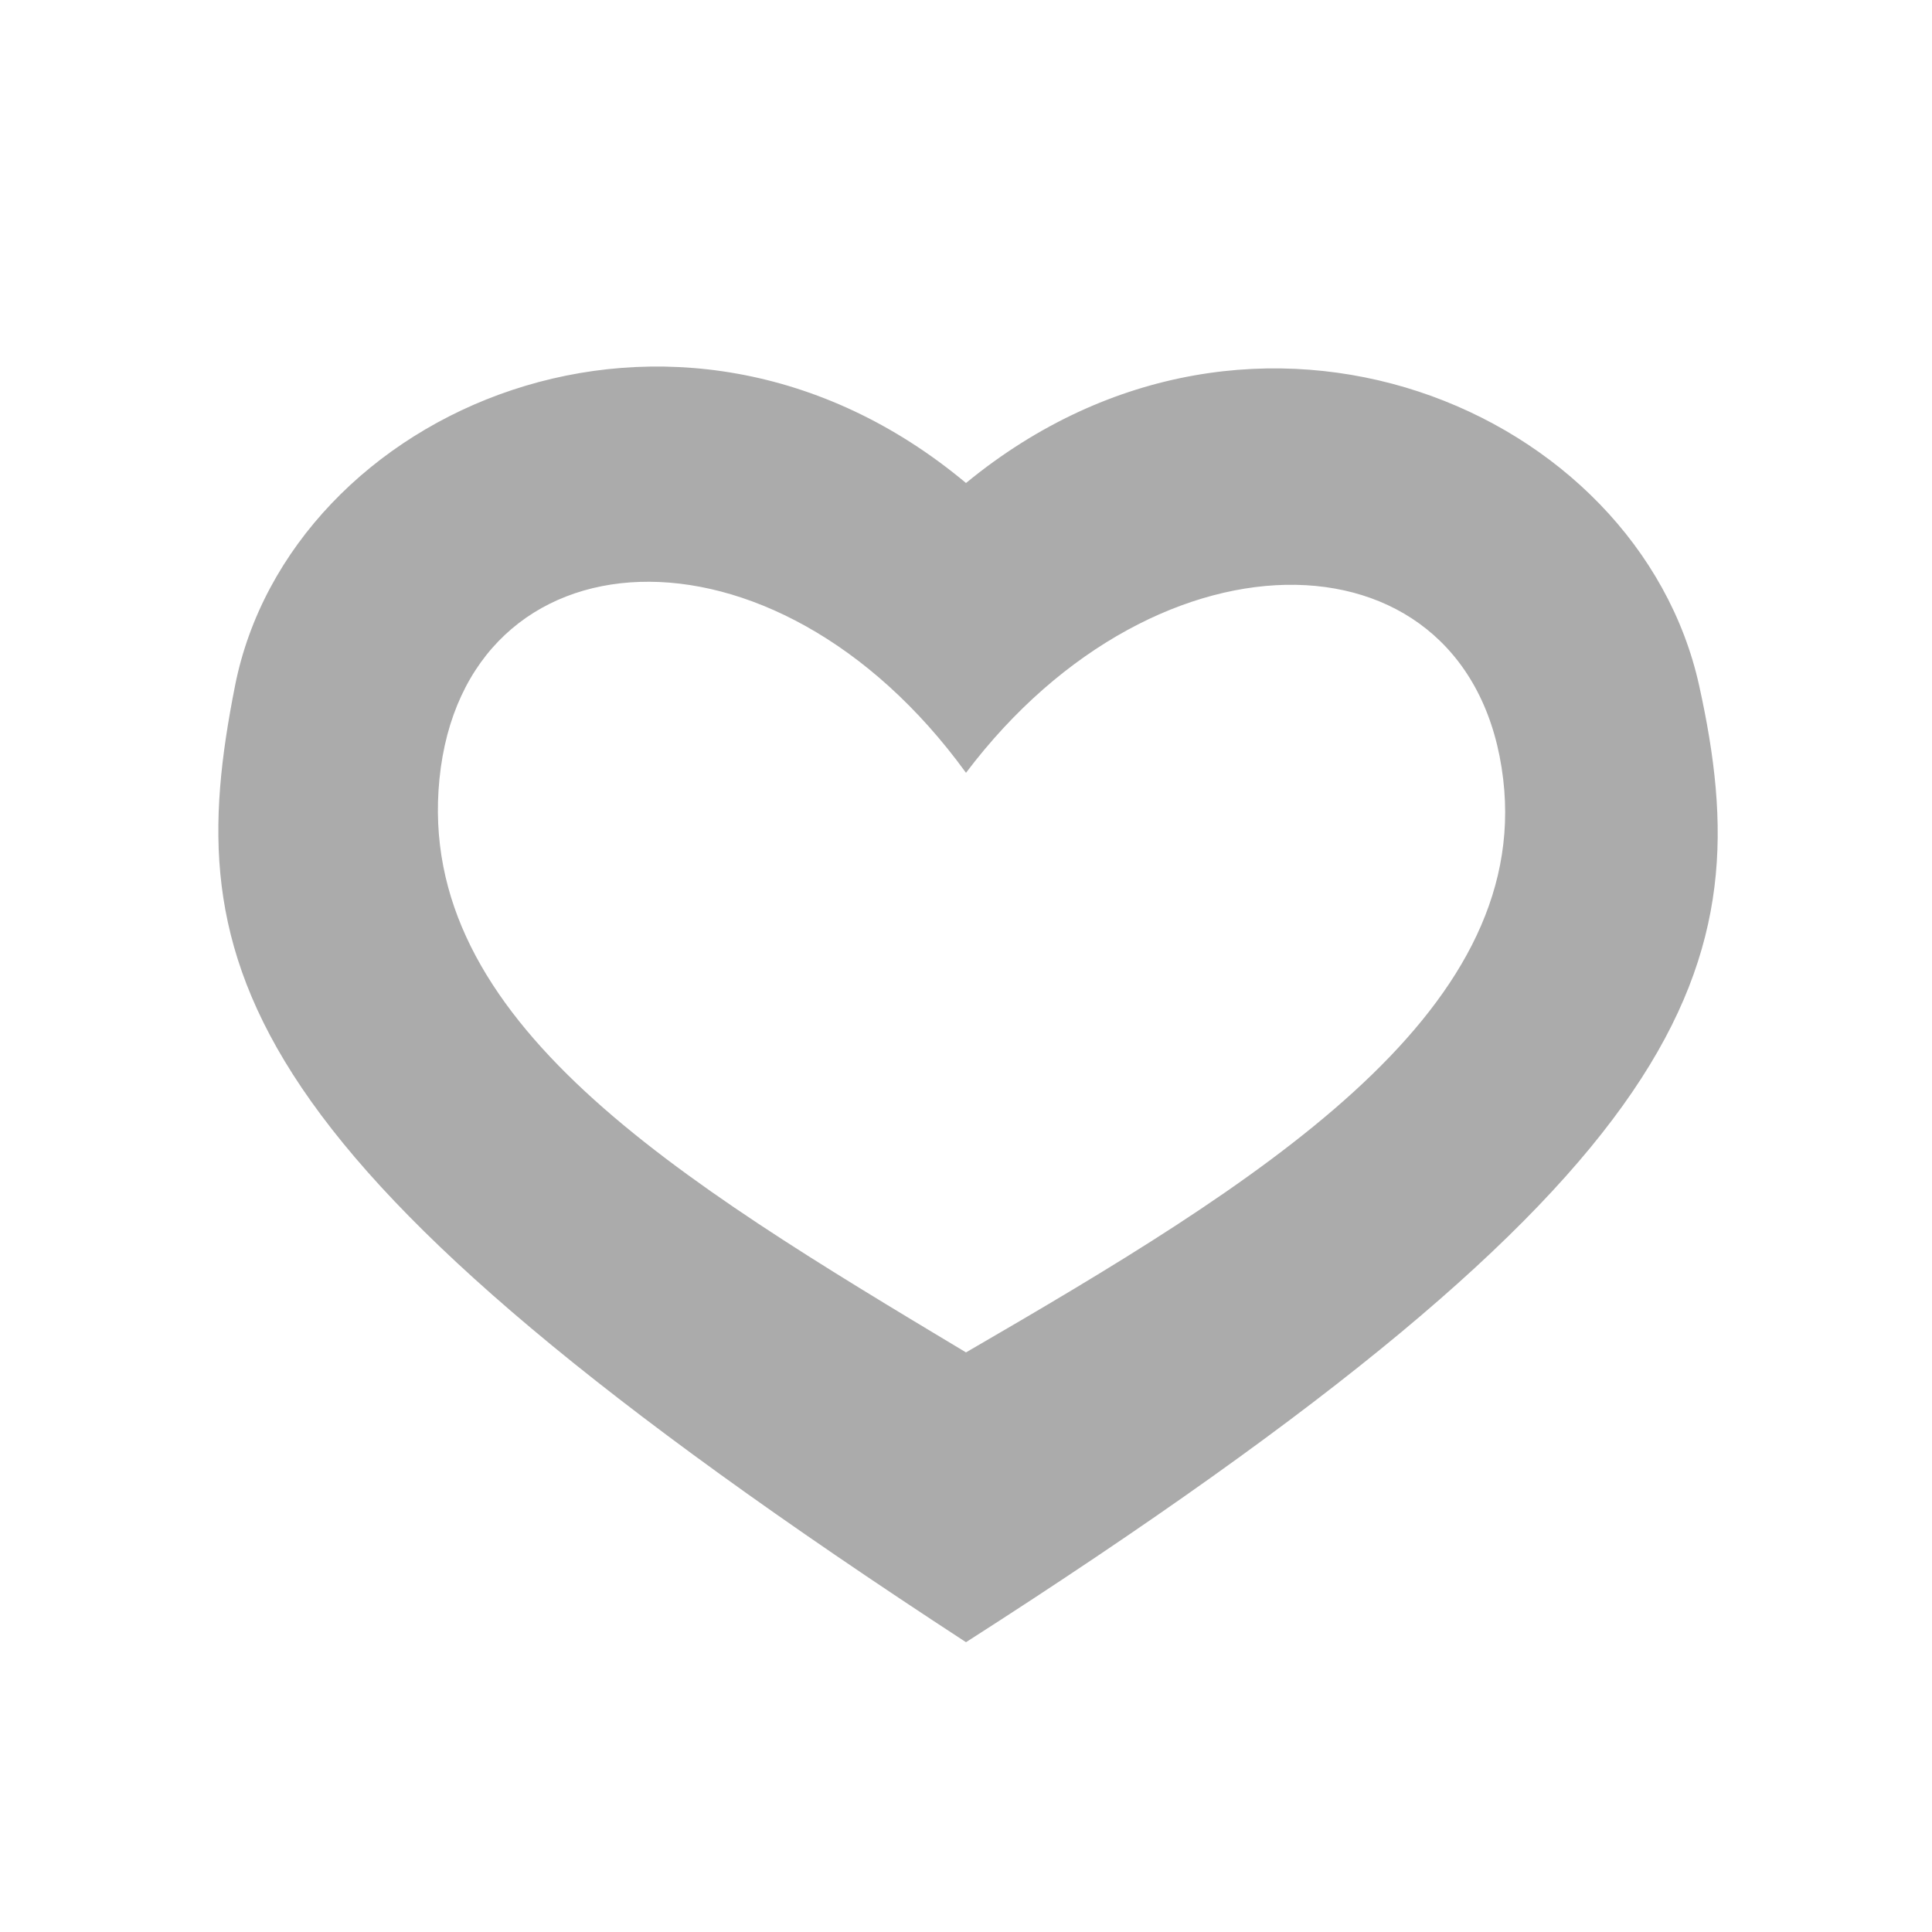
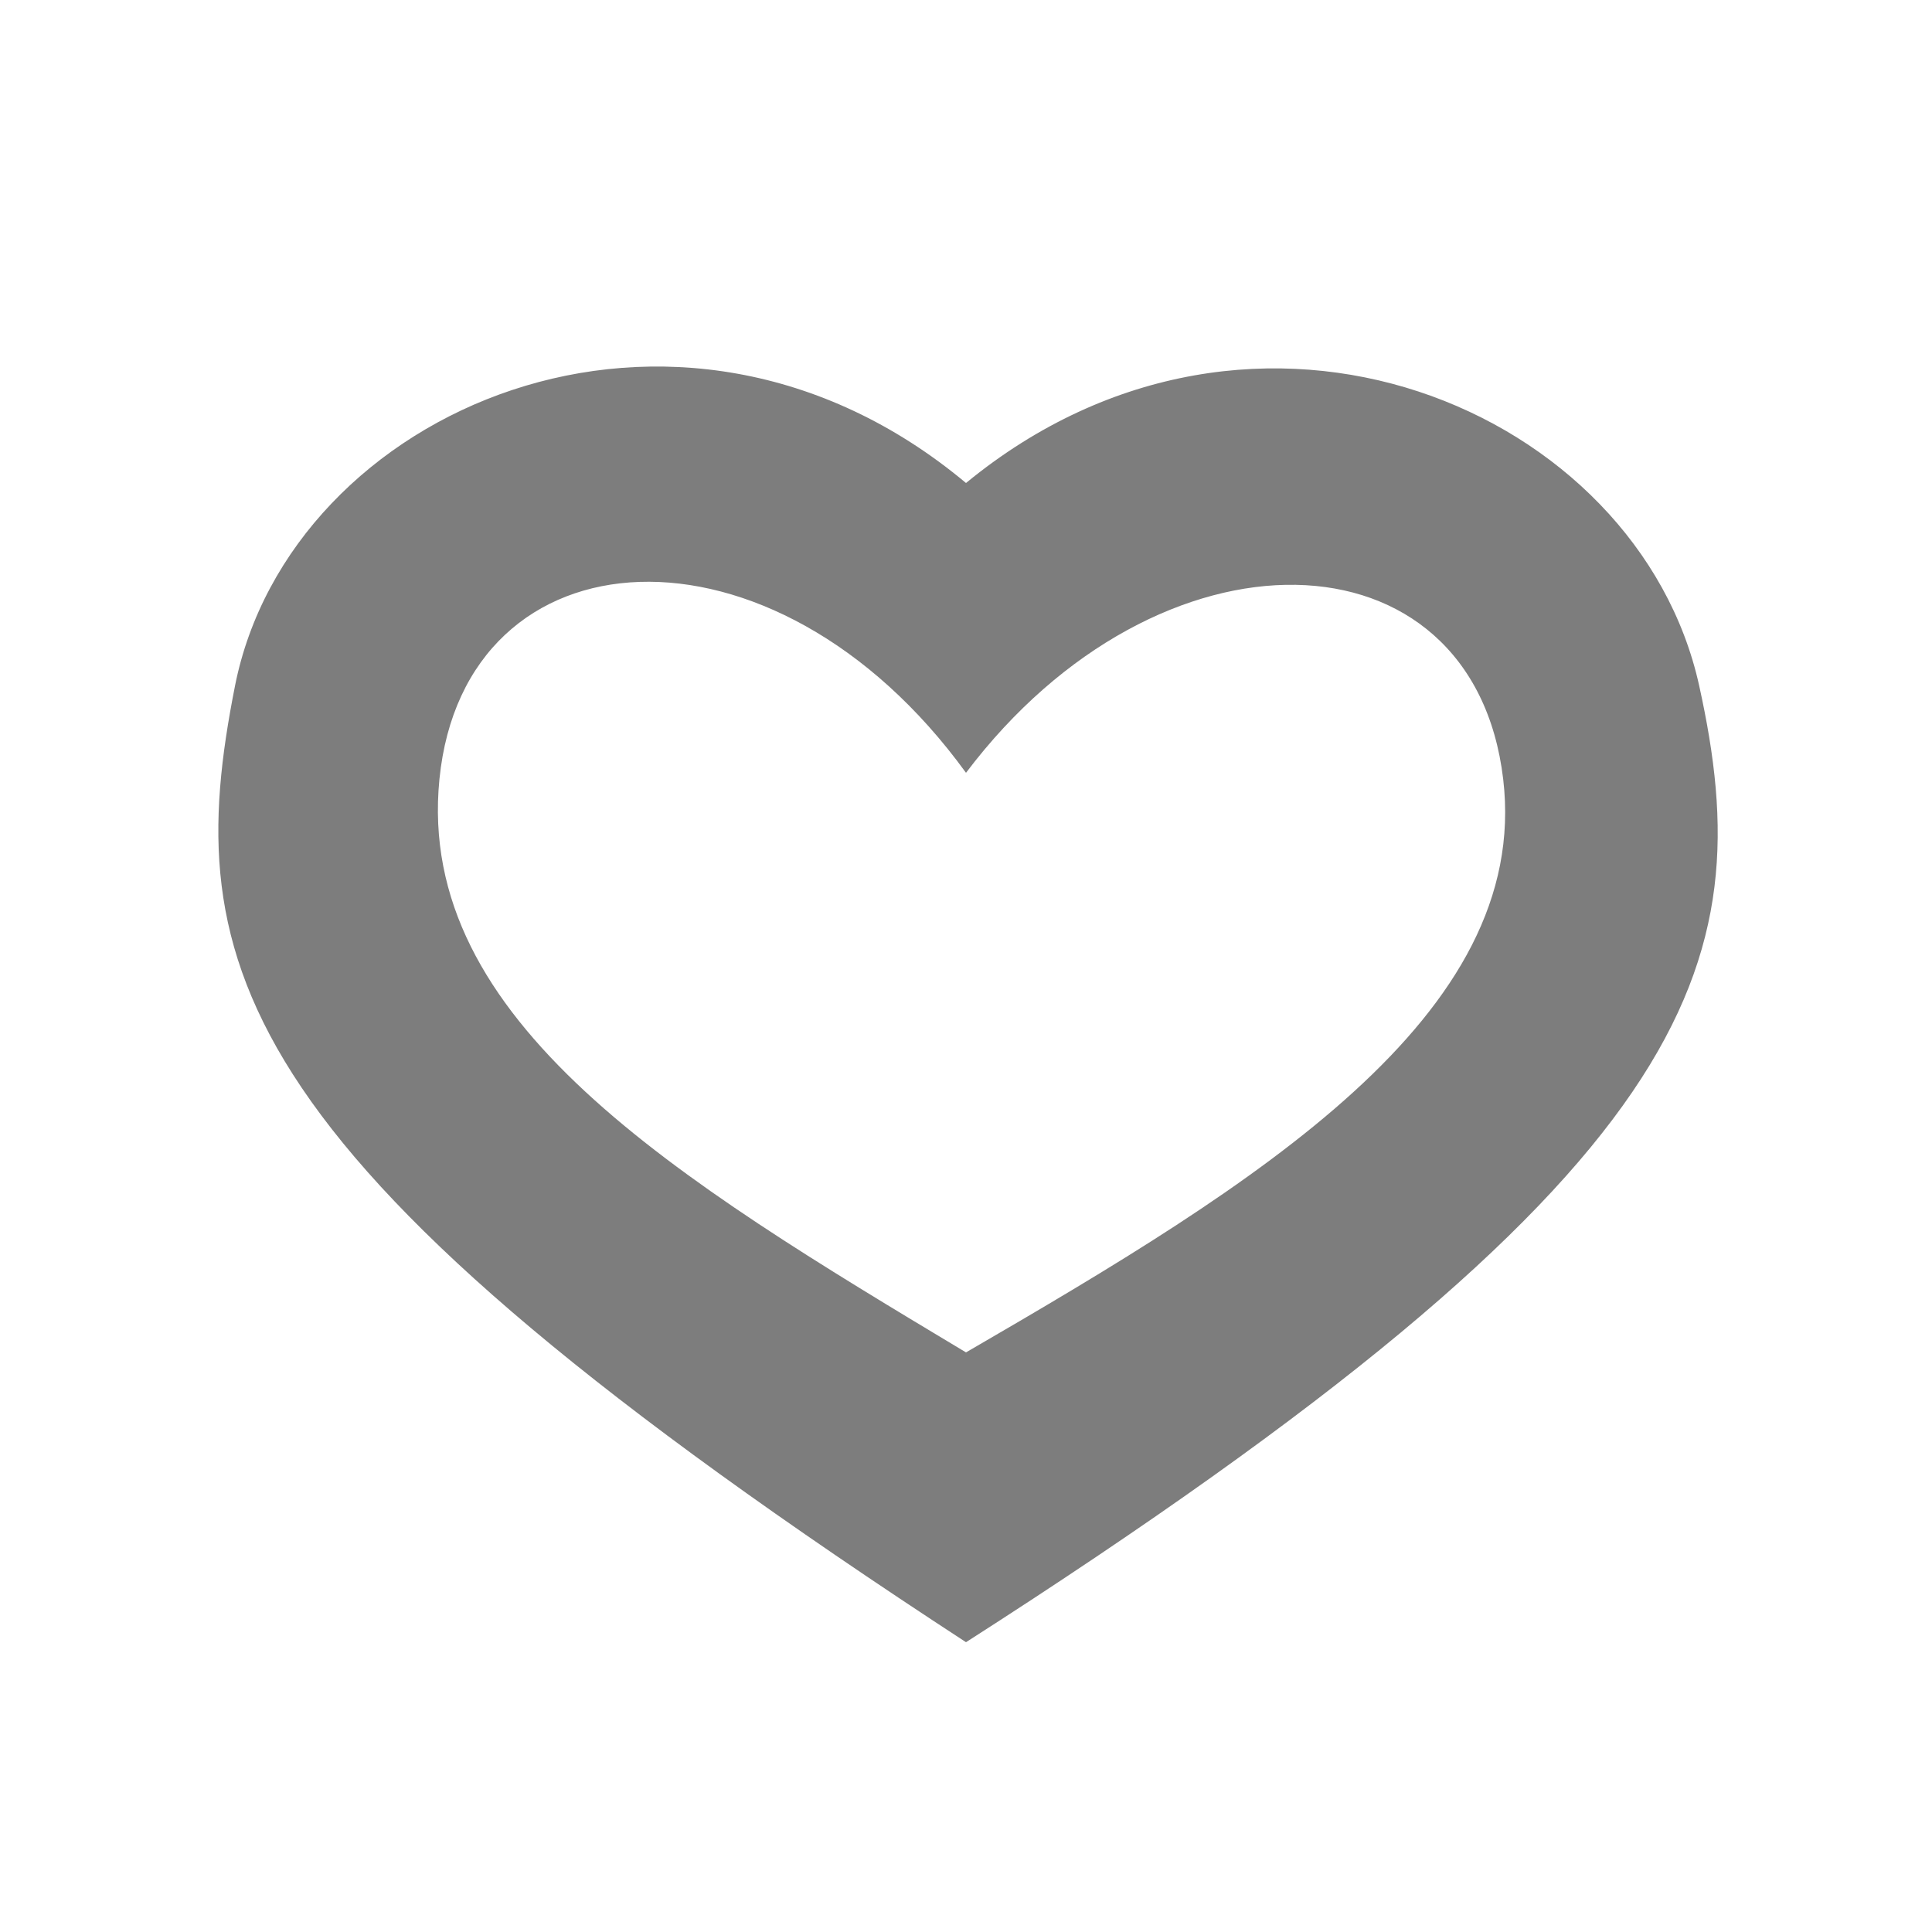
<svg xmlns="http://www.w3.org/2000/svg" width="20" height="20">
-   <path d="M10 5c-3-2.506-7-.763-7.567 2.099C1.858 10.003 2.331 12 10 17c7.635-4.89 8.23-7 7.59-9.901C16.96 4.239 13 2.536 10 5zm5.561 3.066C15.851 10.523 13 12.259 10 14c-3-1.8-5.7-3.427-5.451-5.934C4.808 5.464 8 5.244 10 8c2-2.65 5.25-2.561 5.561.066z" opacity=".33" />
+   <path d="M10 5c-3-2.506-7-.763-7.567 2.099C1.858 10.003 2.331 12 10 17c7.635-4.89 8.23-7 7.59-9.901C16.96 4.239 13 2.536 10 5zm5.561 3.066C15.851 10.523 13 12.259 10 14c-3-1.8-5.7-3.427-5.451-5.934C4.808 5.464 8 5.244 10 8c2-2.65 5.25-2.561 5.561.066z" opacity=".51" />
</svg>
